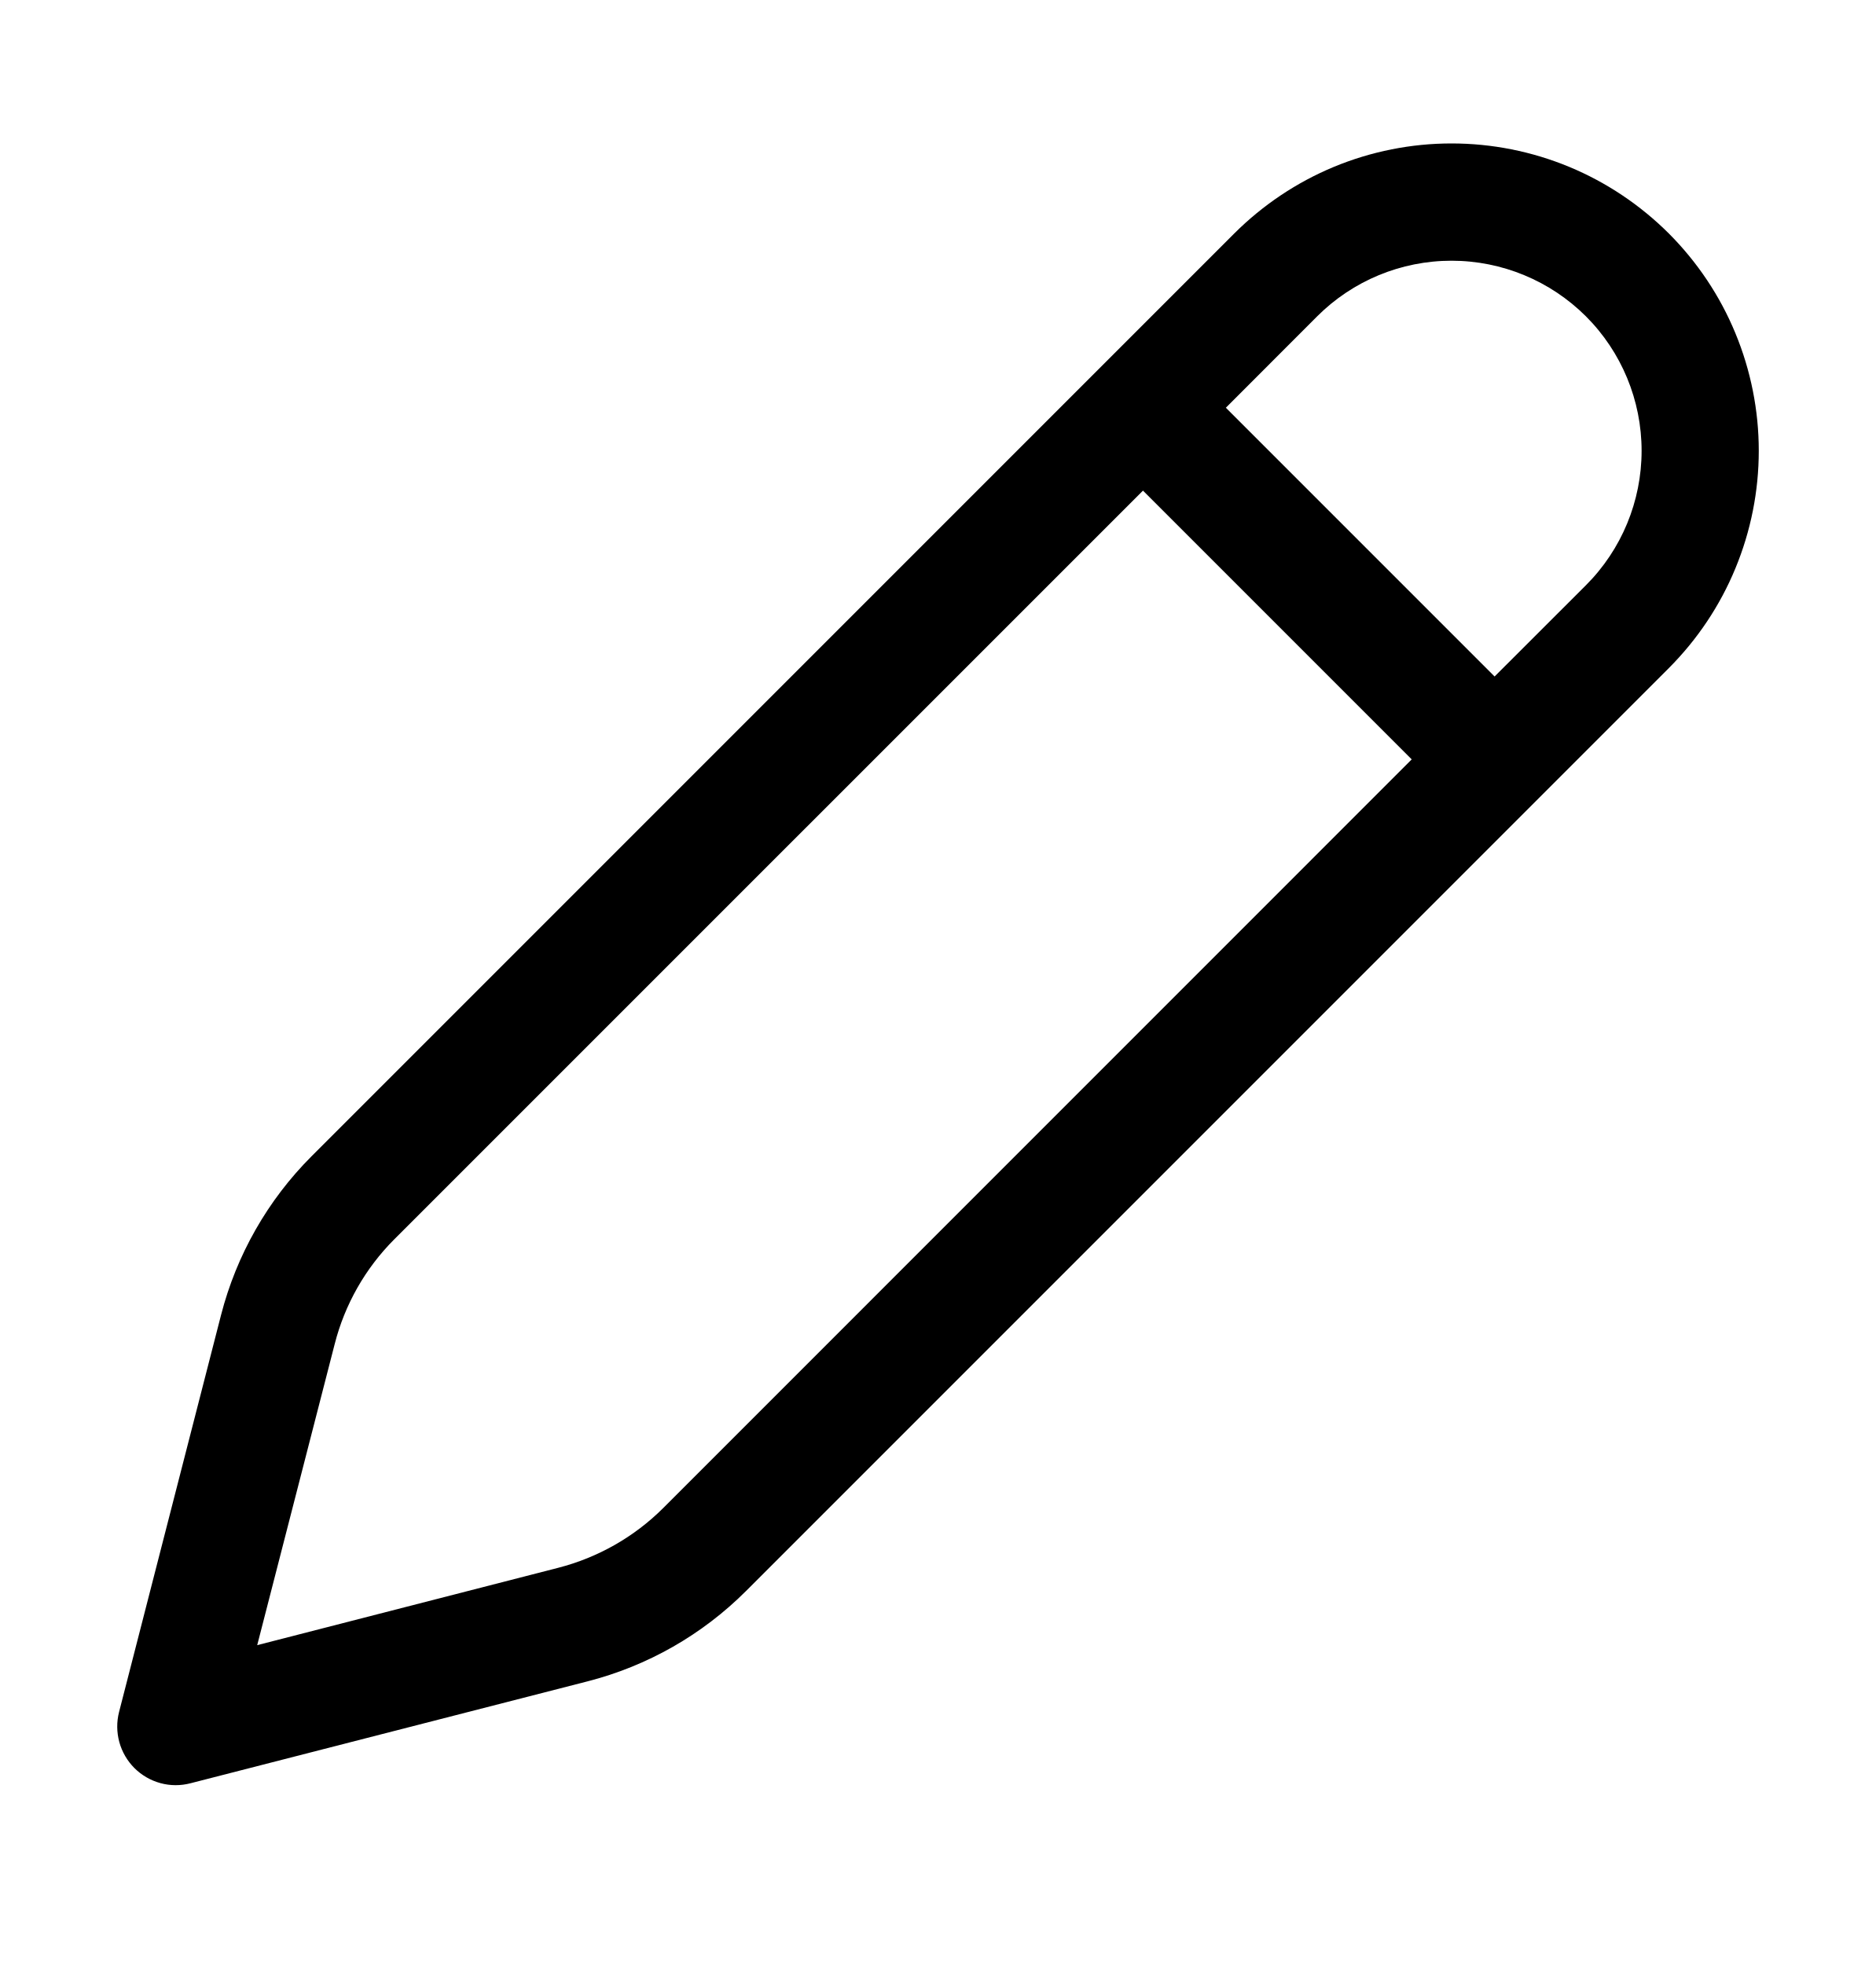
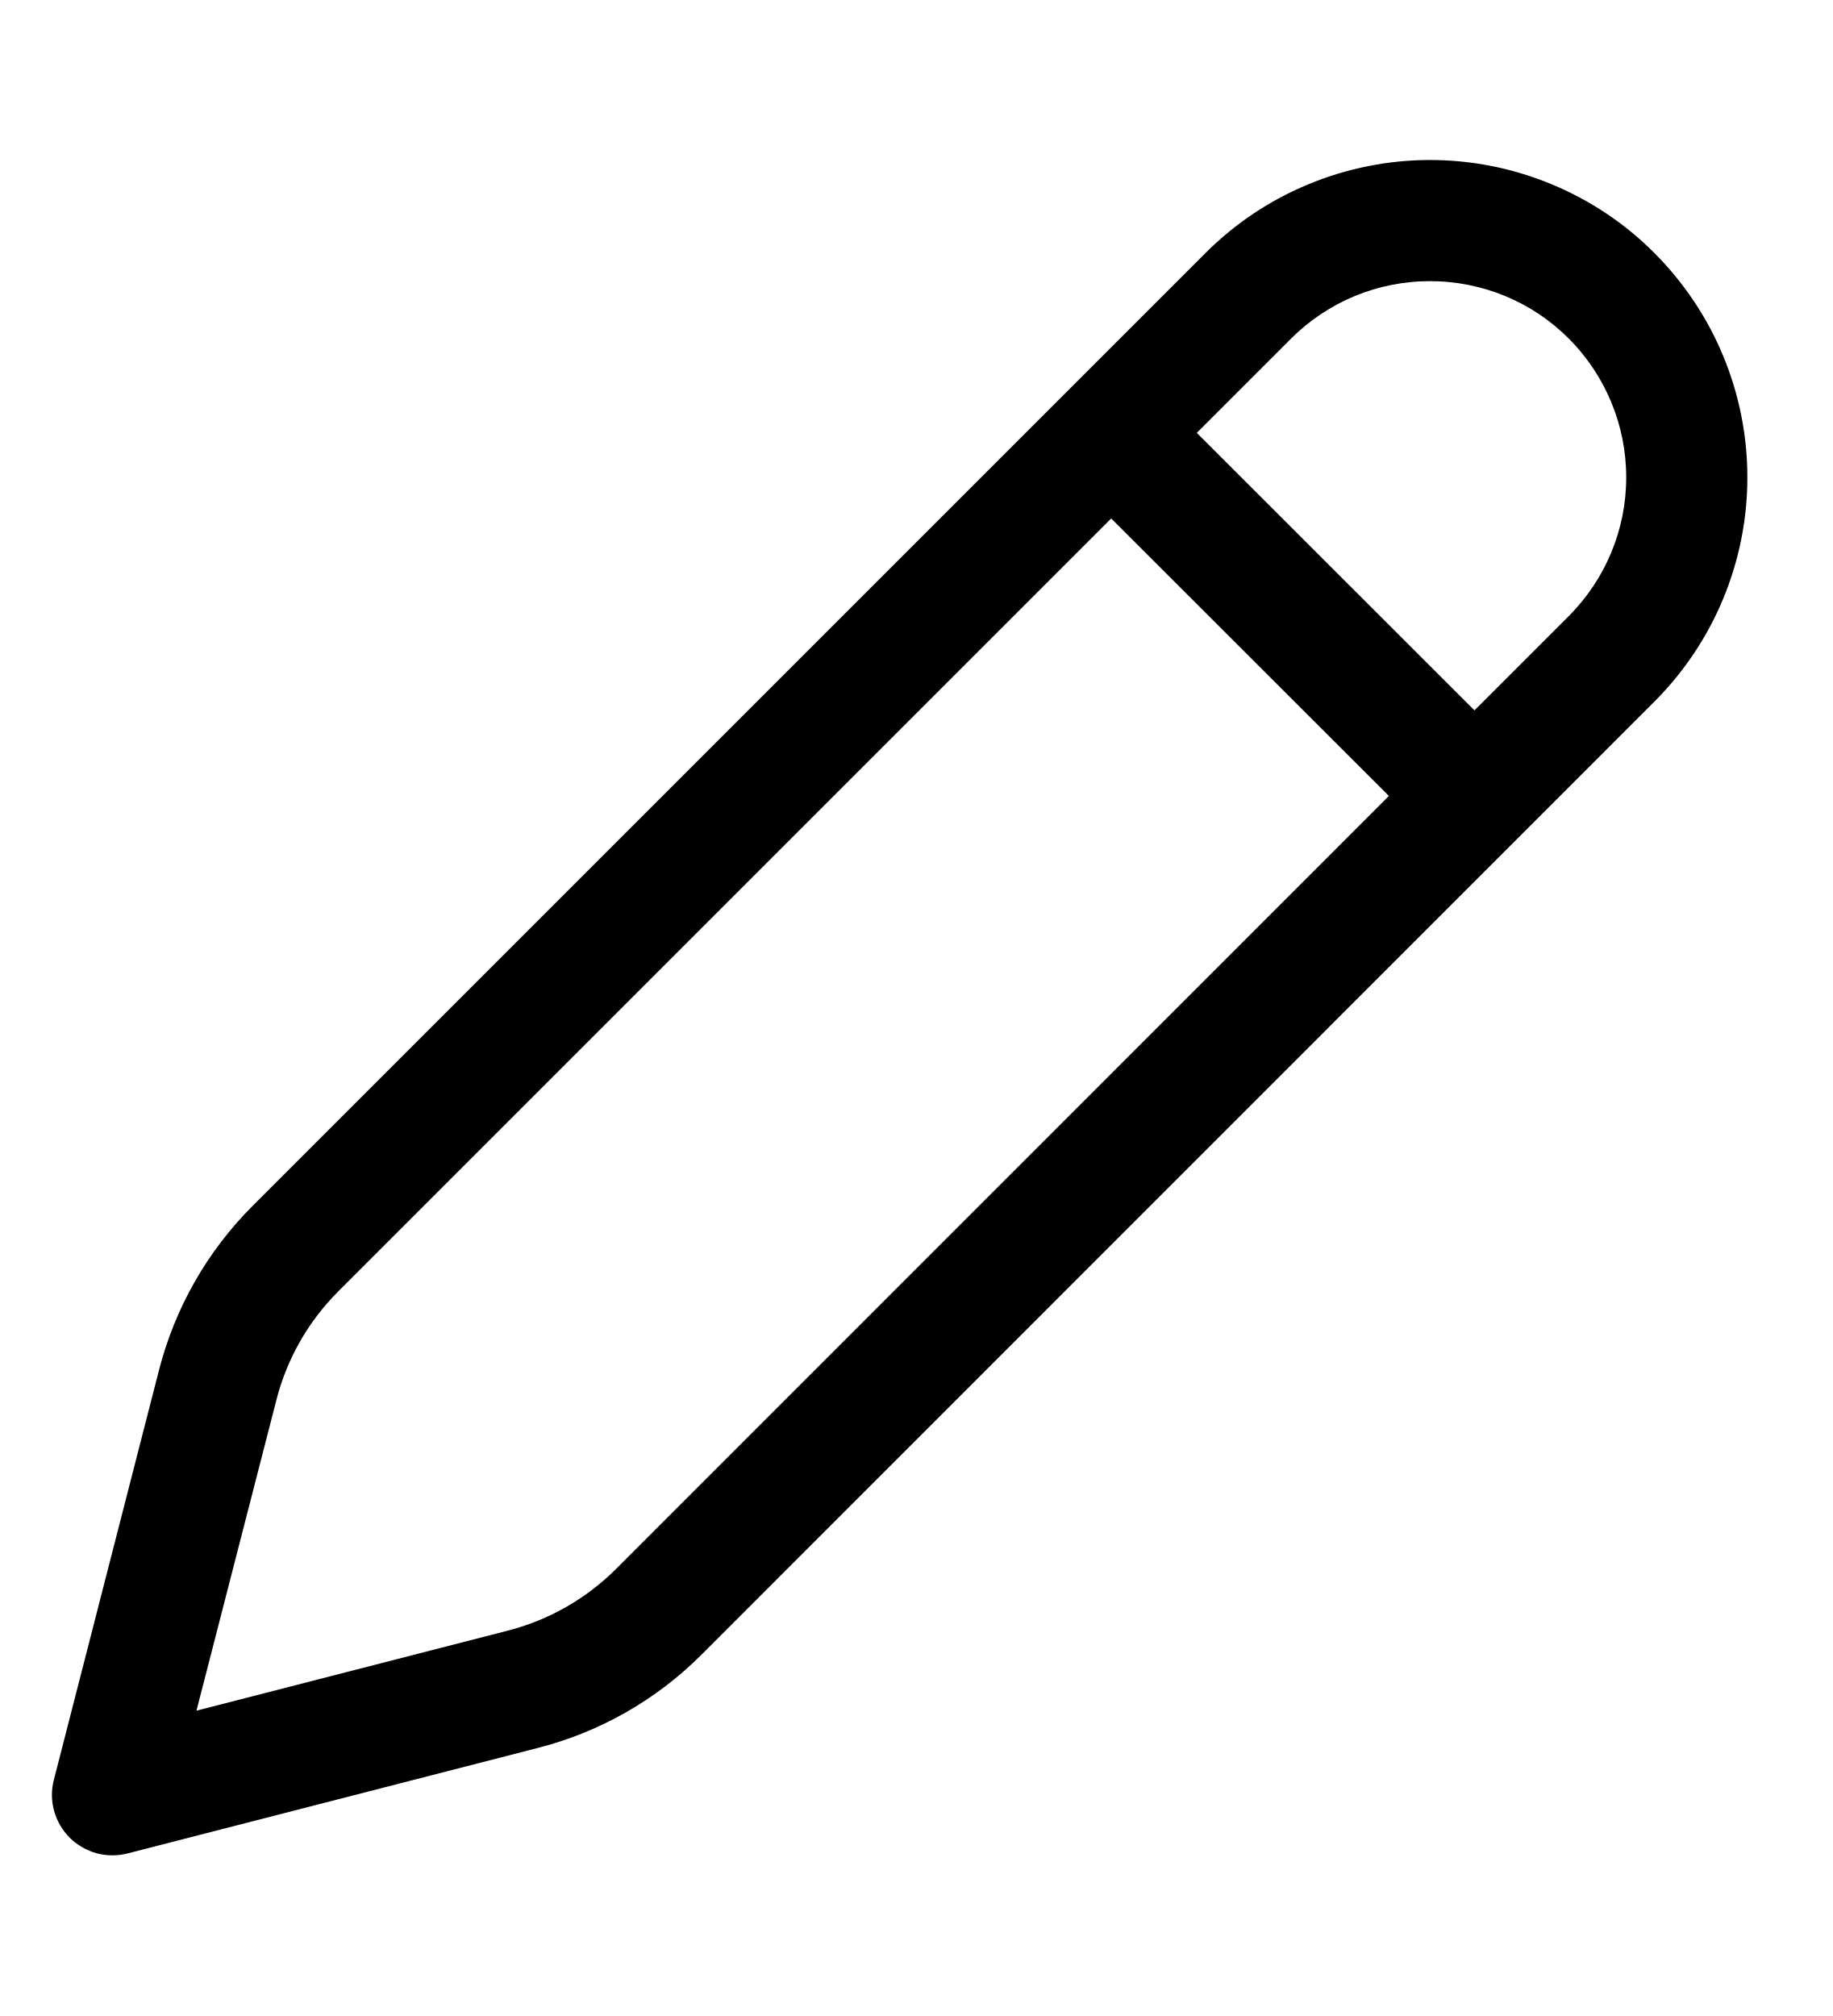
- <svg xmlns="http://www.w3.org/2000/svg" width="21" height="22" viewBox="0 0 21 22" fill="none">
-   <g id="fluent:edit-16-regular">
-     <path id="Vector" d="M18.686 2.614C18.366 2.295 17.987 2.041 17.57 1.868C17.152 1.695 16.705 1.606 16.253 1.606C15.801 1.606 15.354 1.695 14.936 1.868C14.519 2.041 14.14 2.295 13.82 2.614L3.488 12.946C2.997 13.437 2.648 14.051 2.475 14.723L1.333 19.168C1.305 19.278 1.306 19.394 1.336 19.504C1.366 19.614 1.425 19.715 1.505 19.795C1.586 19.876 1.687 19.934 1.797 19.964C1.907 19.994 2.023 19.994 2.134 19.965L6.576 18.825C7.249 18.653 7.863 18.303 8.354 17.812L18.686 7.48C19.005 7.16 19.259 6.781 19.431 6.364C19.604 5.946 19.693 5.499 19.693 5.047C19.693 4.595 19.604 4.148 19.431 3.73C19.259 3.313 19.005 2.934 18.686 2.614ZM14.748 3.542C15.147 3.143 15.688 2.919 16.253 2.919C16.817 2.919 17.358 3.143 17.758 3.542C18.157 3.941 18.381 4.483 18.381 5.047C18.381 5.611 18.157 6.153 17.758 6.552L16.735 7.574L13.726 4.565L14.748 3.542ZM12.798 5.493L15.807 8.502L7.426 16.884C7.101 17.208 6.694 17.439 6.25 17.553L2.88 18.419L3.747 15.05C3.86 14.605 4.091 14.199 4.416 13.874L12.798 5.493Z" fill="black" />
-   </g>
+ <svg xmlns="http://www.w3.org/2000/svg" width="10" height="11" viewBox="0 0 10 11" fill="none">
+   <path d="M9.026 1.38C8.866 1.219 8.675 1.092 8.465 1.005C8.255 0.918 8.03 0.873 7.802 0.873C7.575 0.873 7.35 0.918 7.14 1.005C6.929 1.092 6.739 1.219 6.578 1.38L1.378 6.58C1.131 6.827 0.955 7.136 0.868 7.474L0.294 9.711C0.279 9.767 0.28 9.825 0.295 9.88C0.31 9.936 0.34 9.986 0.38 10.027C0.421 10.067 0.472 10.097 0.527 10.112C0.582 10.127 0.641 10.127 0.696 10.113L2.932 9.538C3.271 9.452 3.58 9.276 3.827 9.029L9.026 3.829C9.187 3.668 9.315 3.477 9.402 3.267C9.489 3.057 9.534 2.832 9.534 2.605C9.534 2.377 9.489 2.152 9.402 1.942C9.315 1.732 9.187 1.541 9.026 1.38ZM7.045 1.847C7.246 1.646 7.518 1.534 7.802 1.534C8.086 1.534 8.359 1.646 8.559 1.847C8.76 2.048 8.873 2.32 8.873 2.605C8.873 2.889 8.76 3.161 8.559 3.362L8.045 3.876L6.53 2.362L7.045 1.847ZM6.063 2.829L7.578 4.343L3.36 8.562C3.196 8.725 2.992 8.841 2.768 8.898L1.072 9.334L1.508 7.639C1.565 7.415 1.682 7.21 1.845 7.047L6.063 2.829Z" fill="black" />
</svg>
